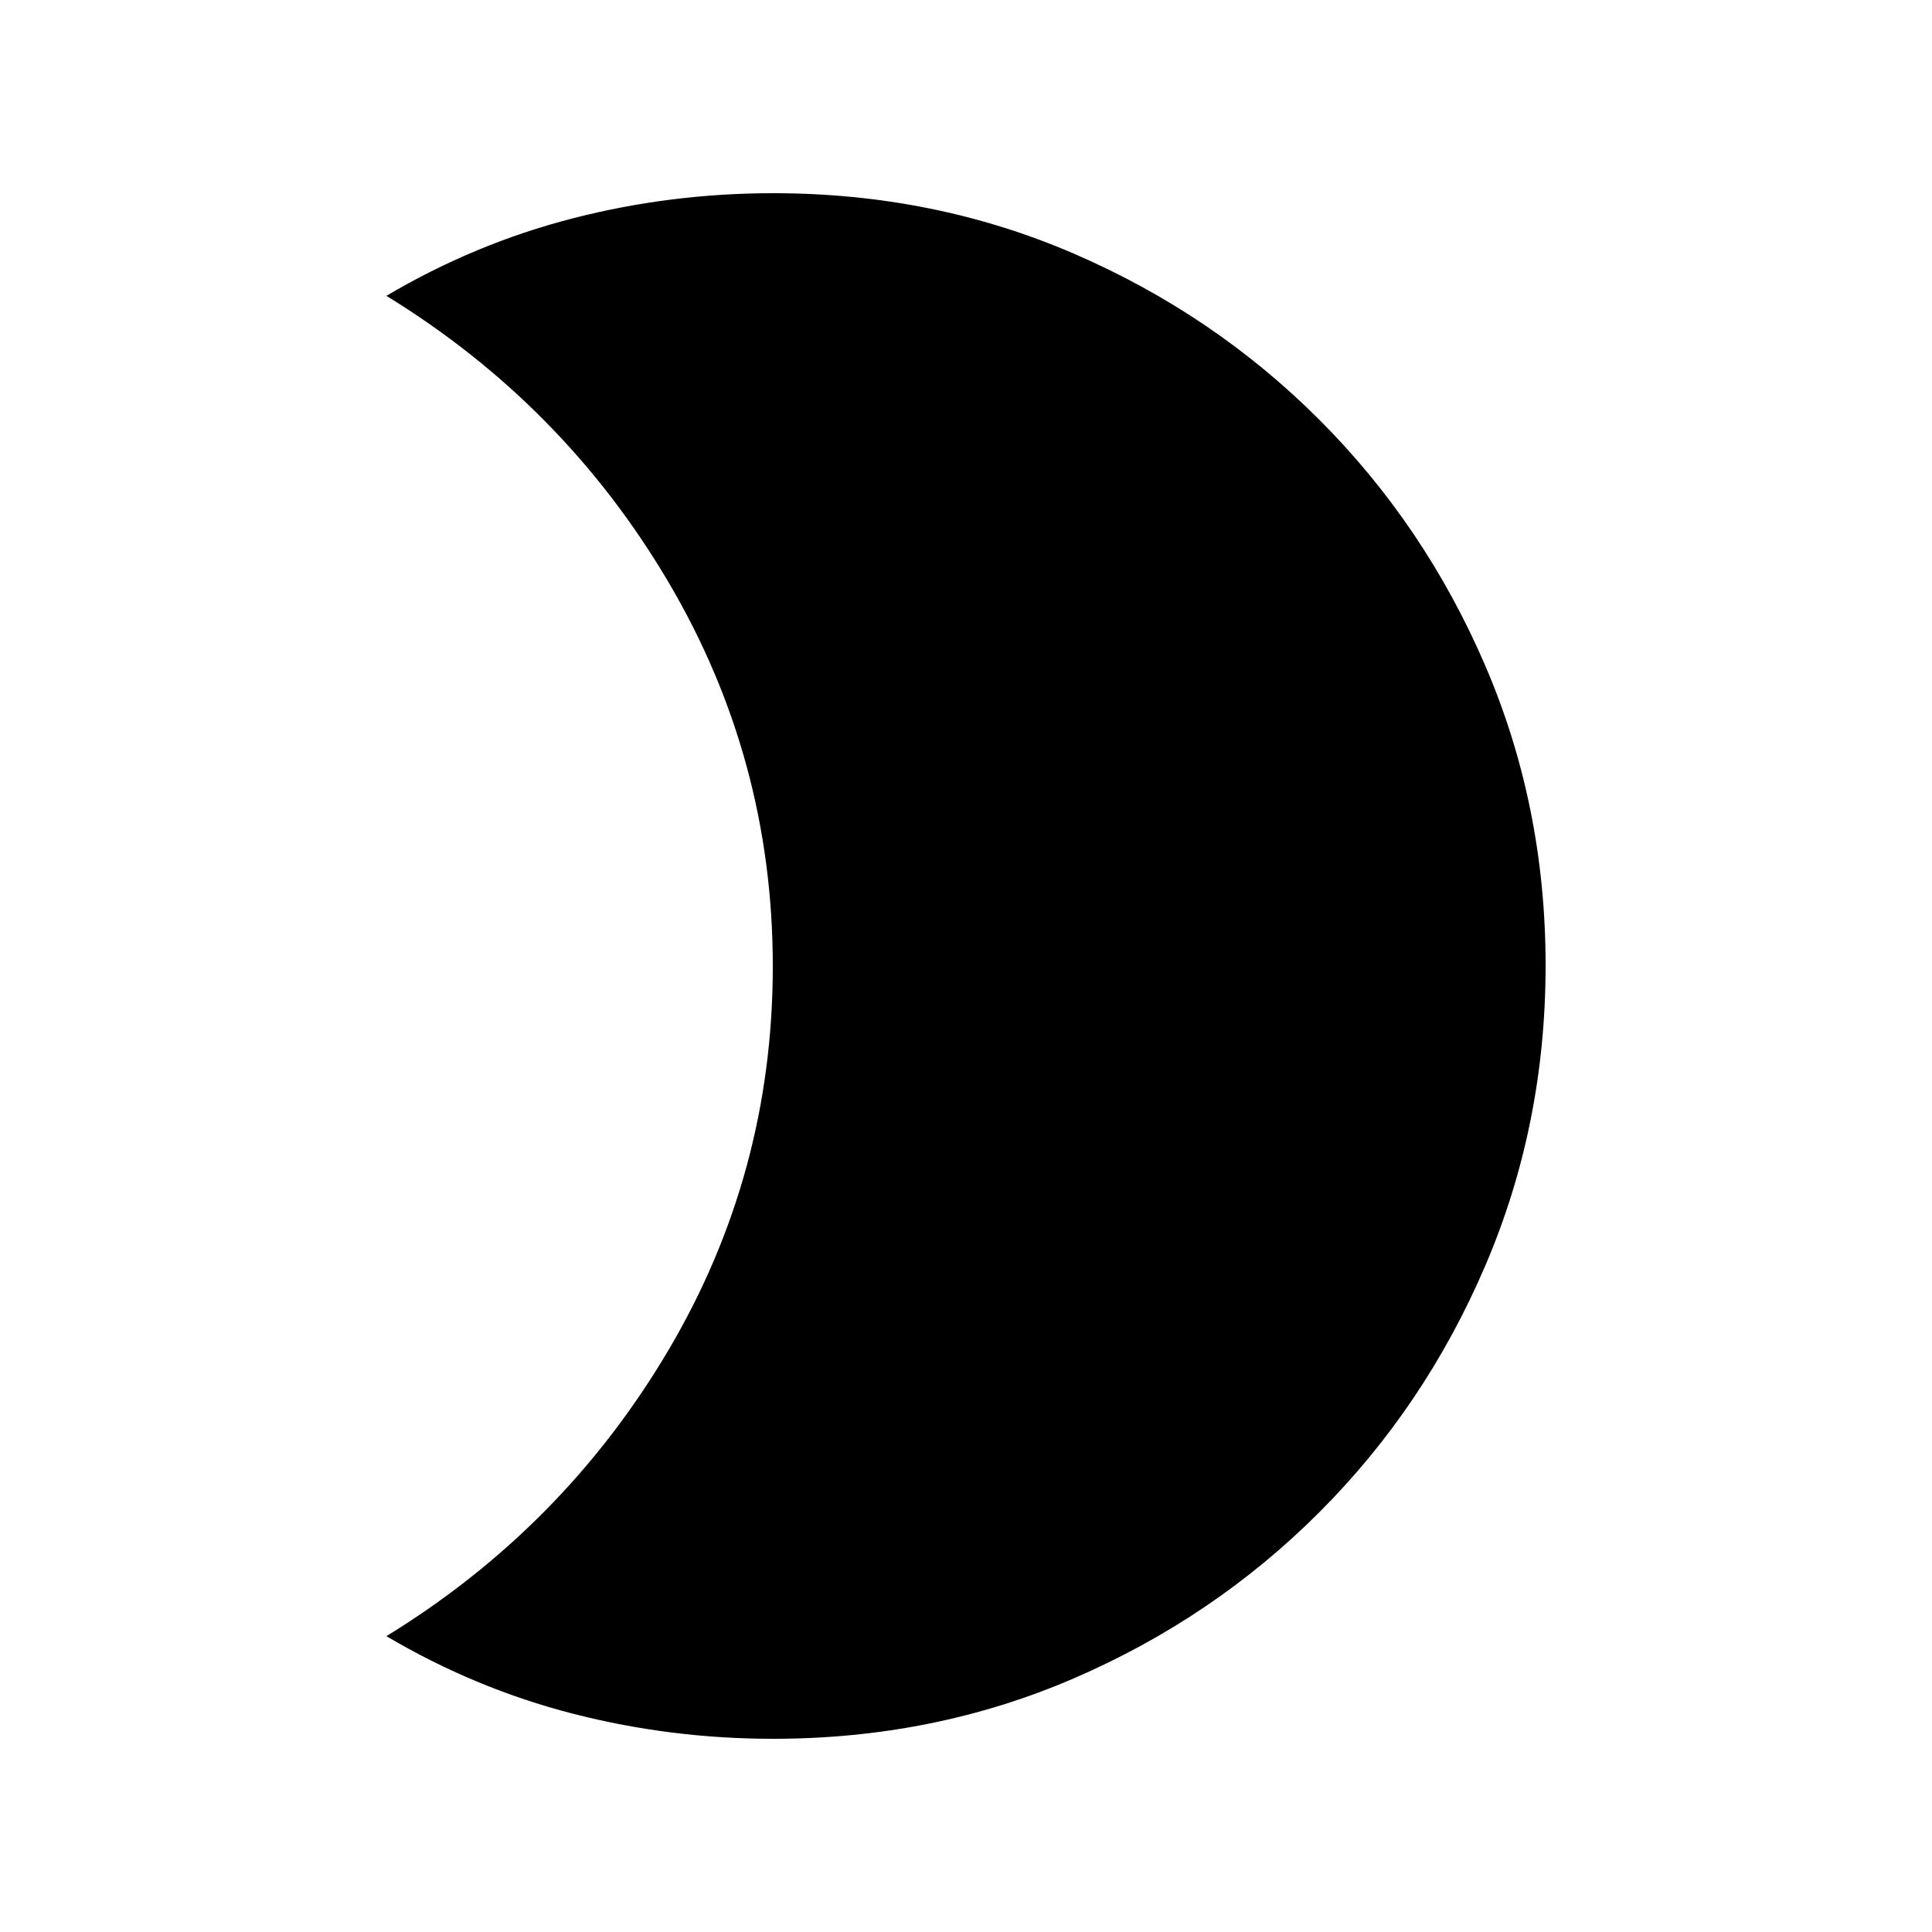
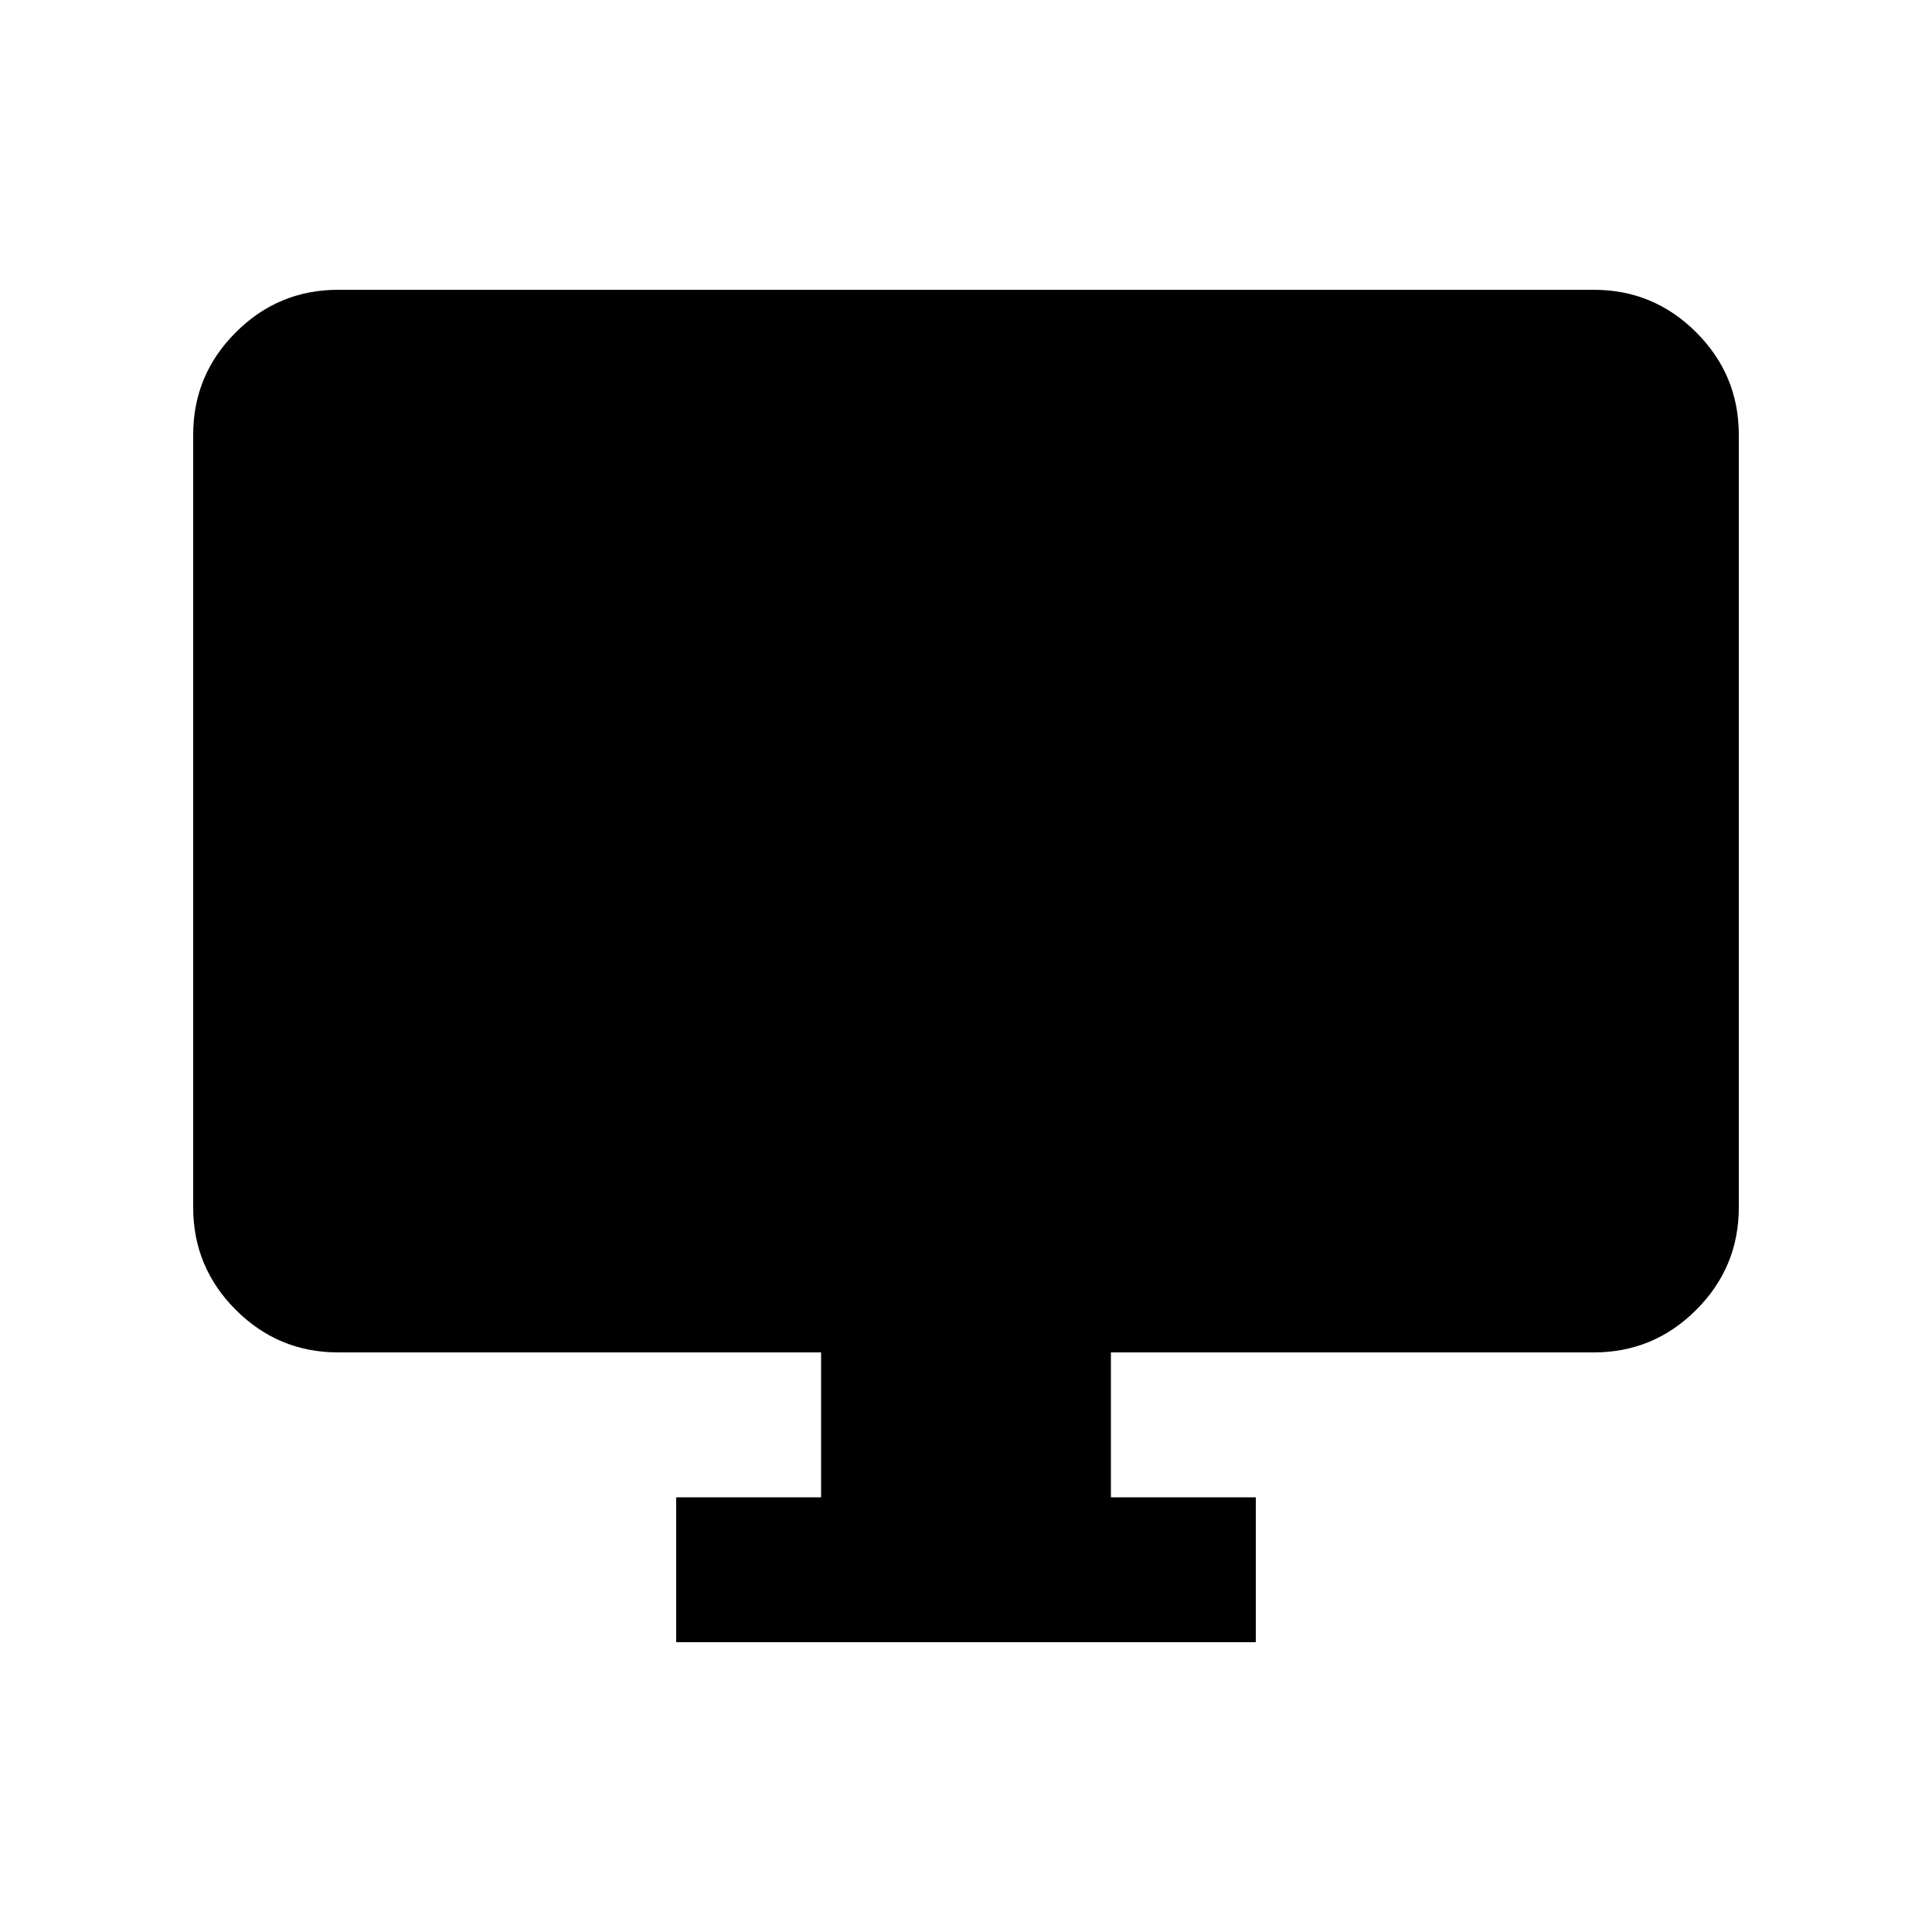
- <svg xmlns="http://www.w3.org/2000/svg" height="20" viewBox="0 96 960 960" width="20">
-   <path d="M384.152 192Q464 192 533.5 222q69.5 30 122 82.5T738 426.724q30 69.725 30 149Q768 655 738 725q-30 70-82.5 122.5t-122 82.5q-69.5 30-149.348 30-50.987 0-99.57-12.5Q236 935 192 909q88-54 140-141.86 52-87.86 52-191T332 385q-52-88-140-142 44-26 92.582-38.5 48.583-12.5 99.57-12.5Z" />
+ <svg xmlns="http://www.w3.org/2000/svg" height="20" viewBox="0 -960 960 960" width="20">
+   <path d="M336-144v-72h72v-72H168q-29.7 0-50.85-21.15Q96-330.3 96-360v-384q0-29.7 21.15-50.85Q138.3-816 168-816h624q29.7 0 50.85 21.15Q864-773.7 864-744v384q0 29.7-21.15 50.85Q821.7-288 792-288H552v72h72v72H336Z" />
</svg>
